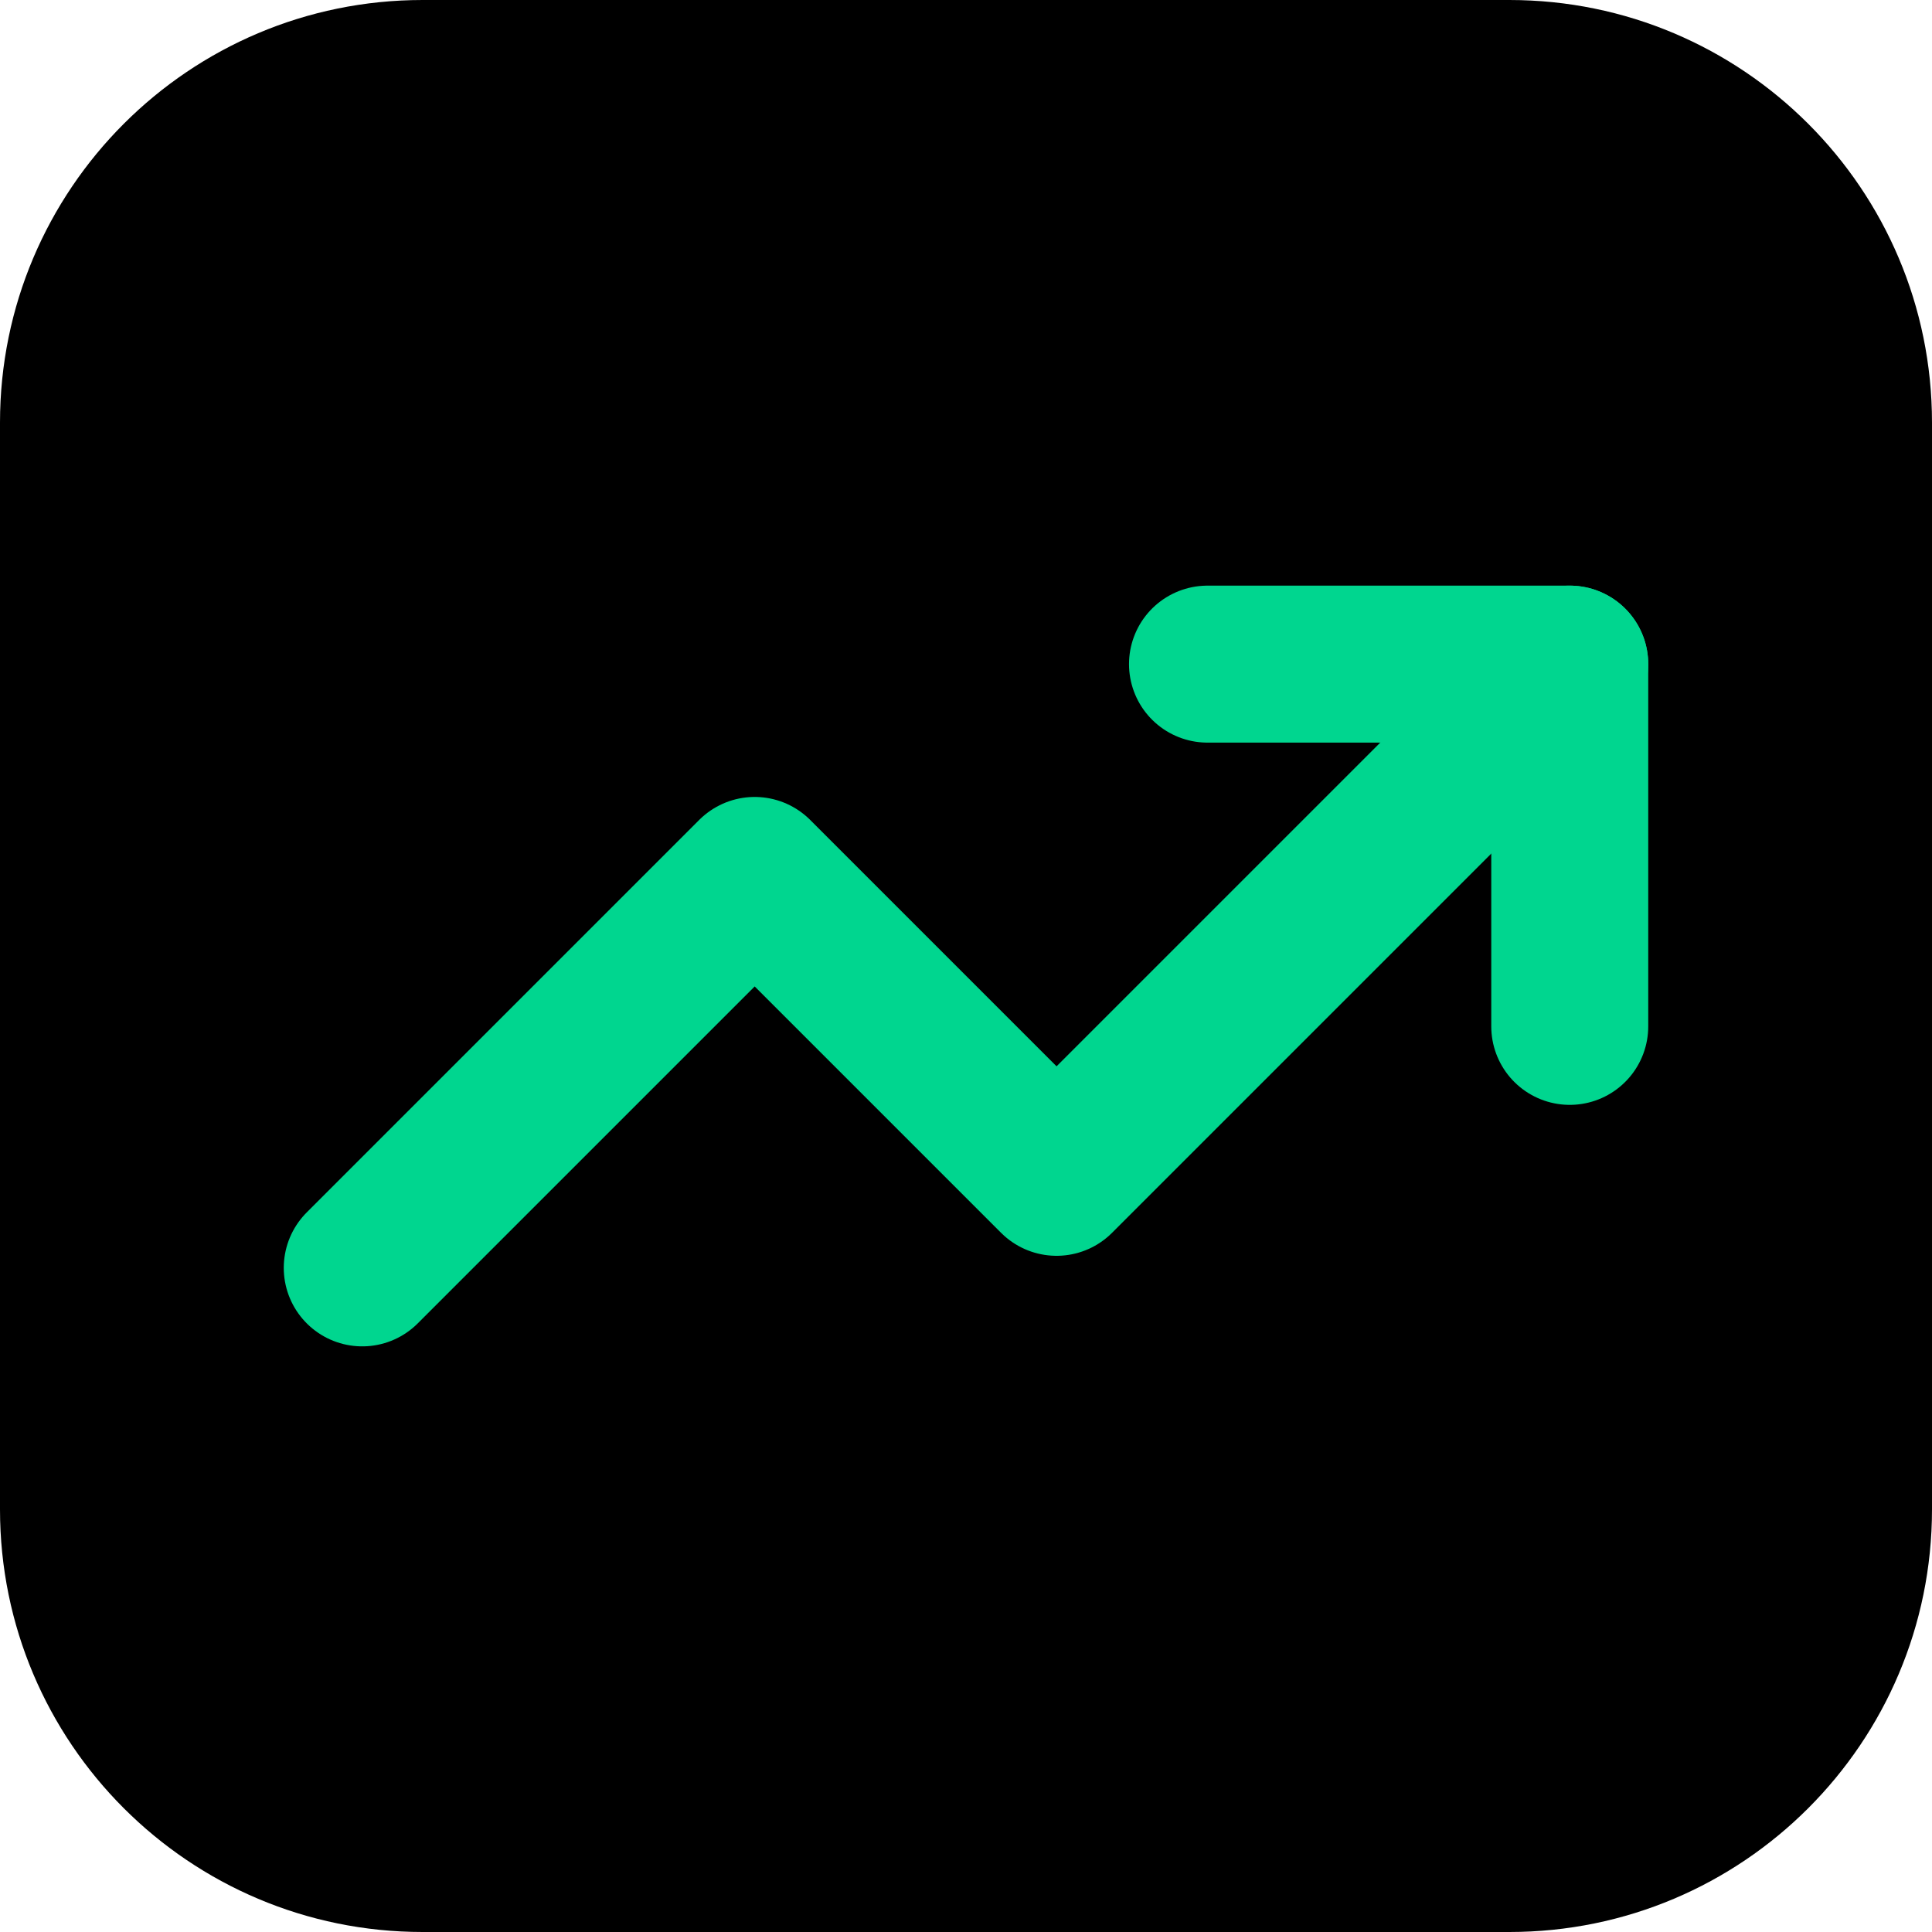
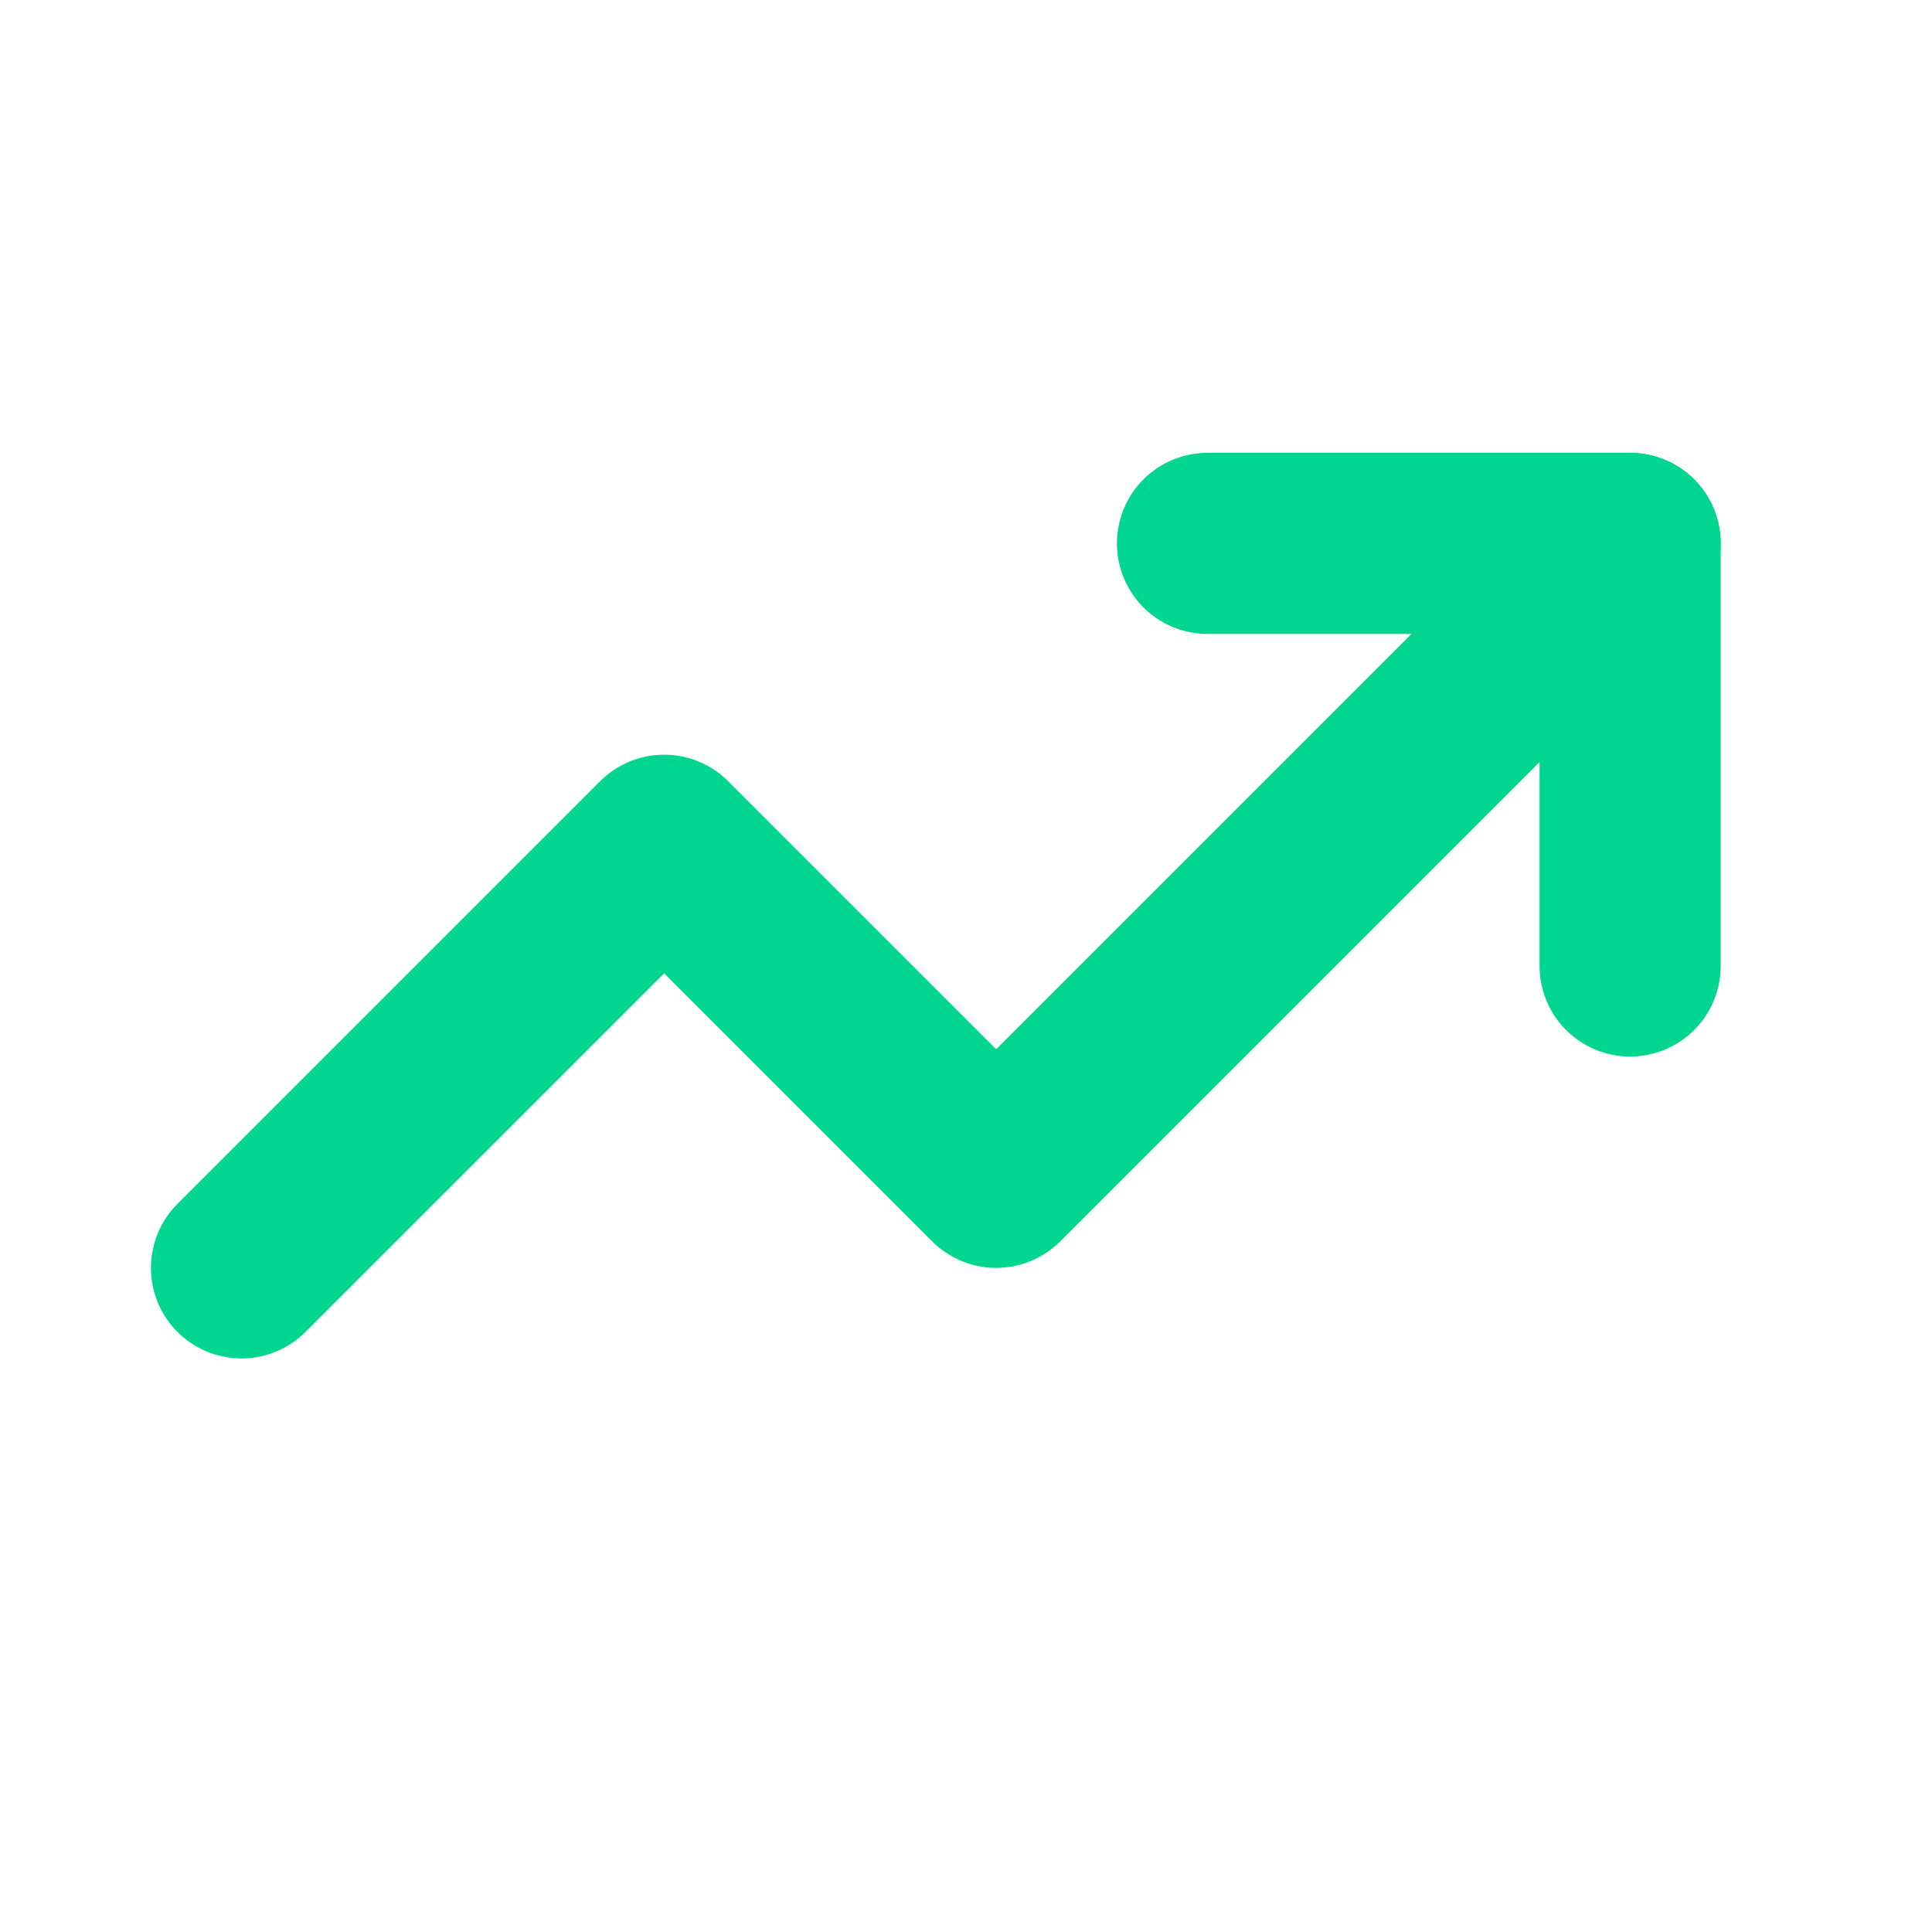
<svg xmlns="http://www.w3.org/2000/svg" viewBox="0 0 32 32" width="32" height="32">
-   <rect width="32" height="32" rx="7" fill="#000000" />
-   <g fill="none" stroke="#00D68F" stroke-width="2.6" stroke-linecap="round" stroke-linejoin="round">
-     <polyline points="26 11 17.5 19.5 12.5 14.5 6 21" />
-     <polyline points="20 11 26 11 26 17" />
+   <g fill="none" stroke="#00D68F" stroke-width="3" stroke-linecap="round" stroke-linejoin="round">
+     <polyline points="27 9 16.5 19.5 11 14 4 21" />
+     <polyline points="20 9 27 9 27 16" />
  </g>
</svg>
